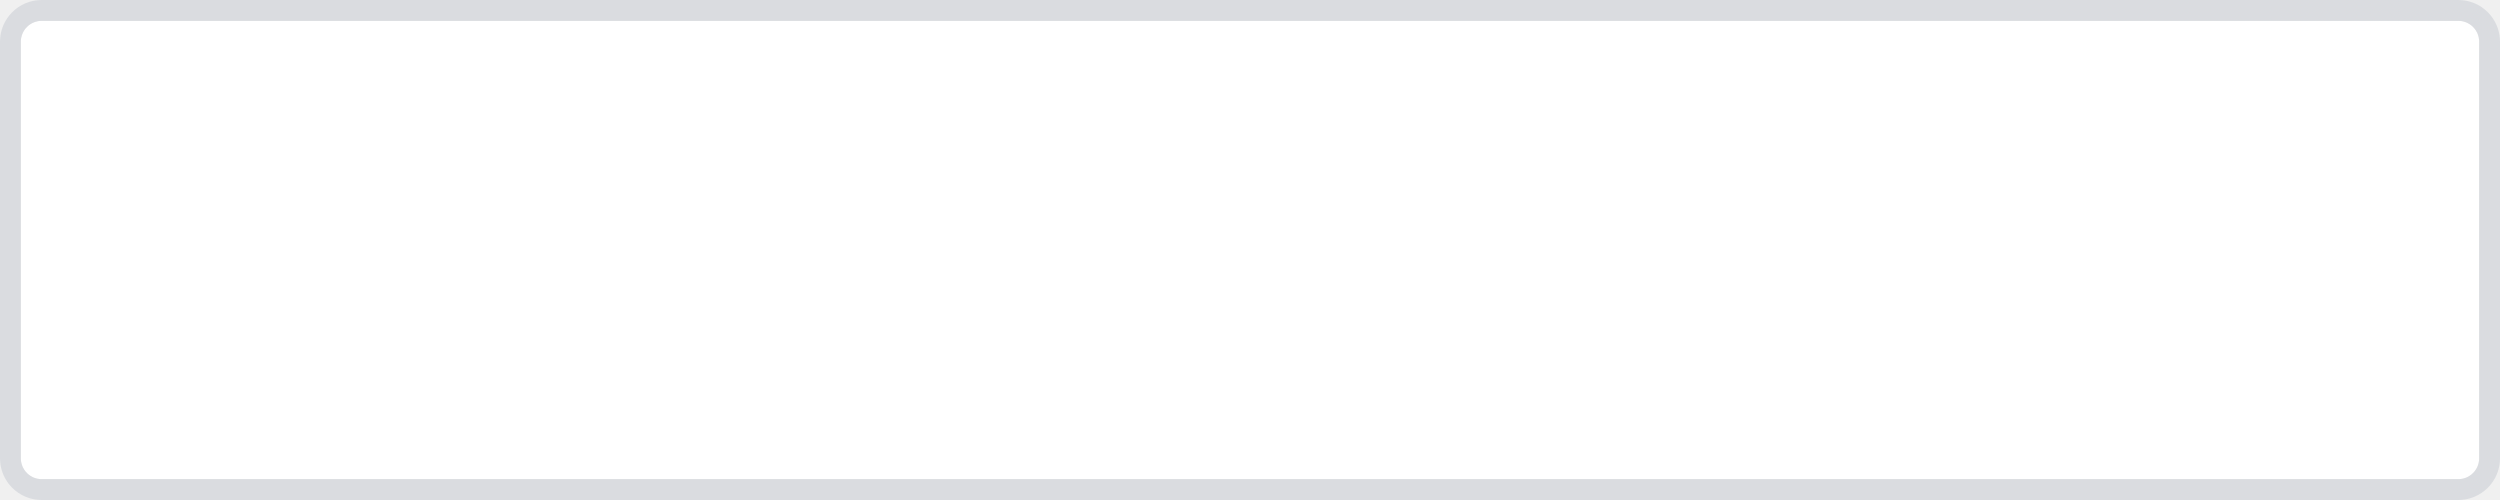
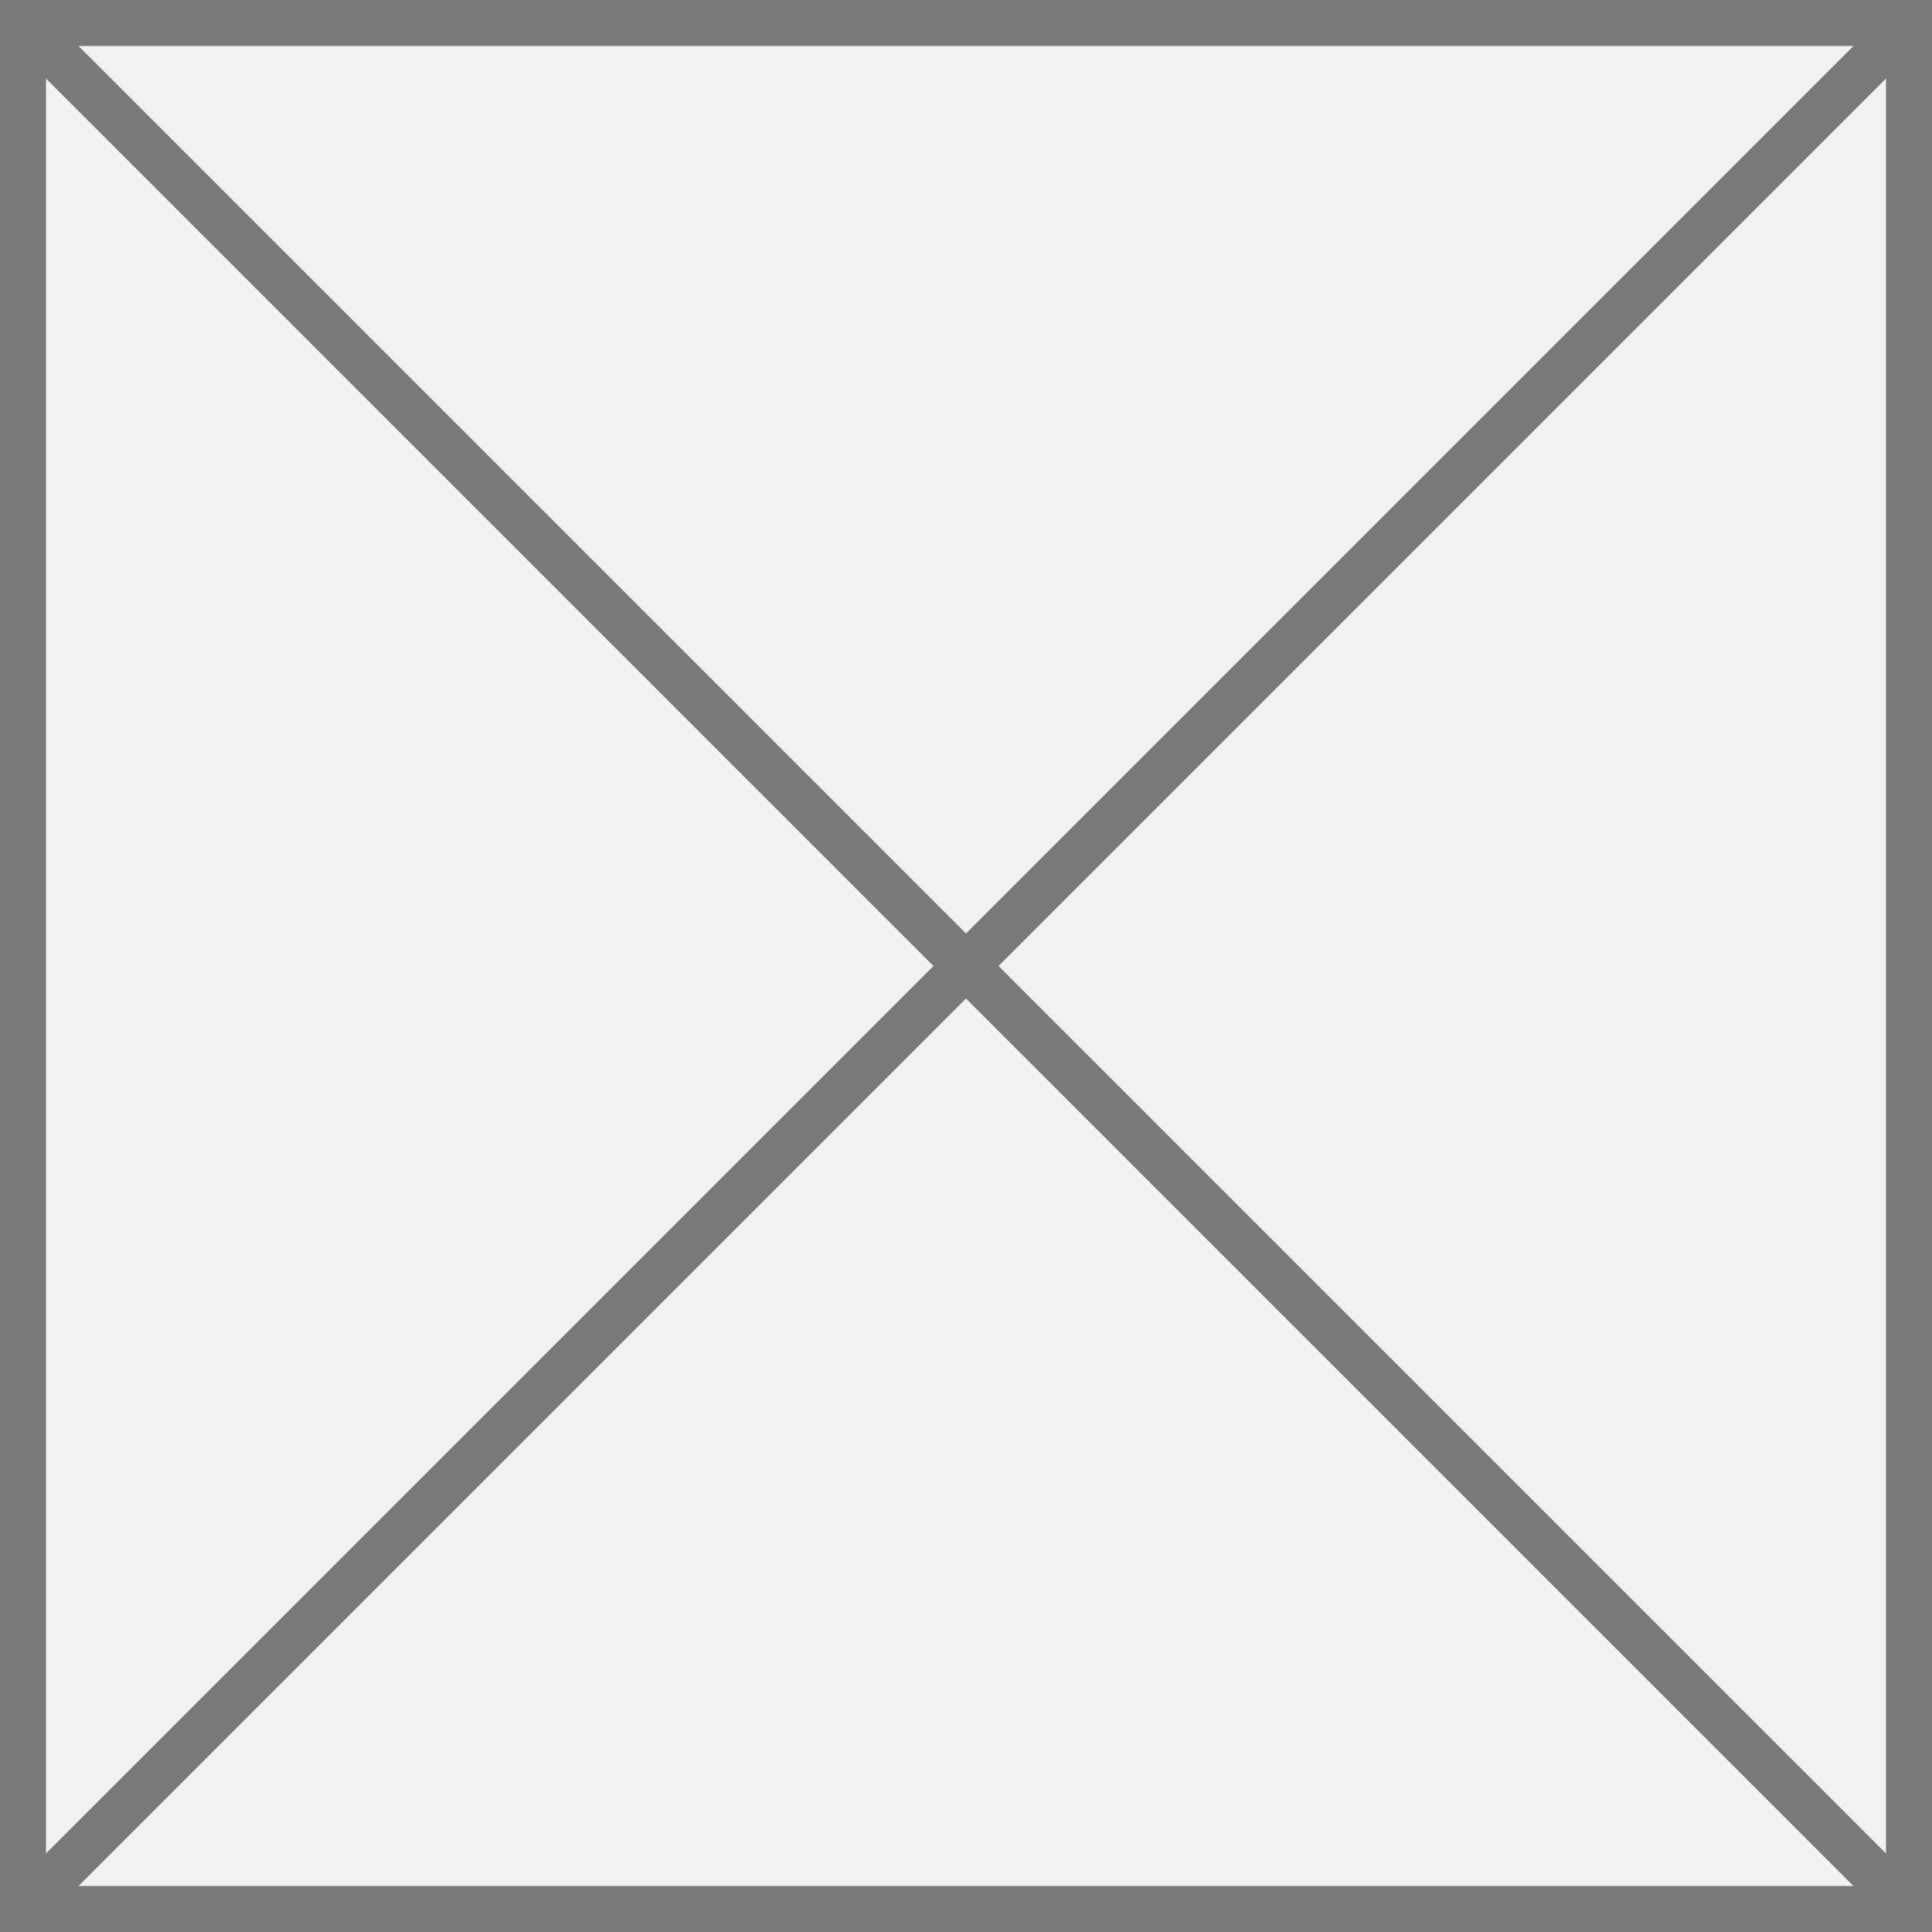
- <svg xmlns="http://www.w3.org/2000/svg" version="1.1" width="120px" height="24px" viewBox="376 136  120 24">
-   <path d="M 377 138  A 1 1 0 0 1 378 137 L 494 137  A 1 1 0 0 1 495 138 L 495 158  A 1 1 0 0 1 494 159 L 378 159  A 1 1 0 0 1 377 158 L 377 138  Z " fill-rule="nonzero" fill="#ffffff" stroke="none" fill-opacity="0.996" />
-   <path d="M 376.5 138  A 1.5 1.5 0 0 1 378 136.5 L 494 136.5  A 1.5 1.5 0 0 1 495.5 138 L 495.5 158  A 1.5 1.5 0 0 1 494 159.5 L 378 159.5  A 1.5 1.5 0 0 1 376.5 158 L 376.5 138  Z " stroke-width="1" stroke="#dadce0" fill="none" stroke-opacity="0.996" />
+ <svg xmlns="http://www.w3.org/2000/svg" version="1.1" width="42px" height="42px">
+   <g transform="matrix(1 0 0 1 -1550 -124 )">
+     <path d="M 1550.5 124.5  L 1591.5 124.5  L 1591.5 165.5  L 1550.5 165.5  L 1550.5 124.5  Z " fill-rule="nonzero" fill="#f2f2f2" stroke="none" />
+     <path d="M 1550.5 124.5  L 1591.5 124.5  L 1591.5 165.5  L 1550.5 165.5  L 1550.5 124.5  Z " stroke-width="1" stroke="#797979" fill="none" />
+     <path d="M 1550.354 124.354  L 1591.646 165.646  M 1591.646 124.354  L 1550.354 165.646  " stroke-width="1" stroke="#797979" fill="none" />
+   </g>
</svg>
